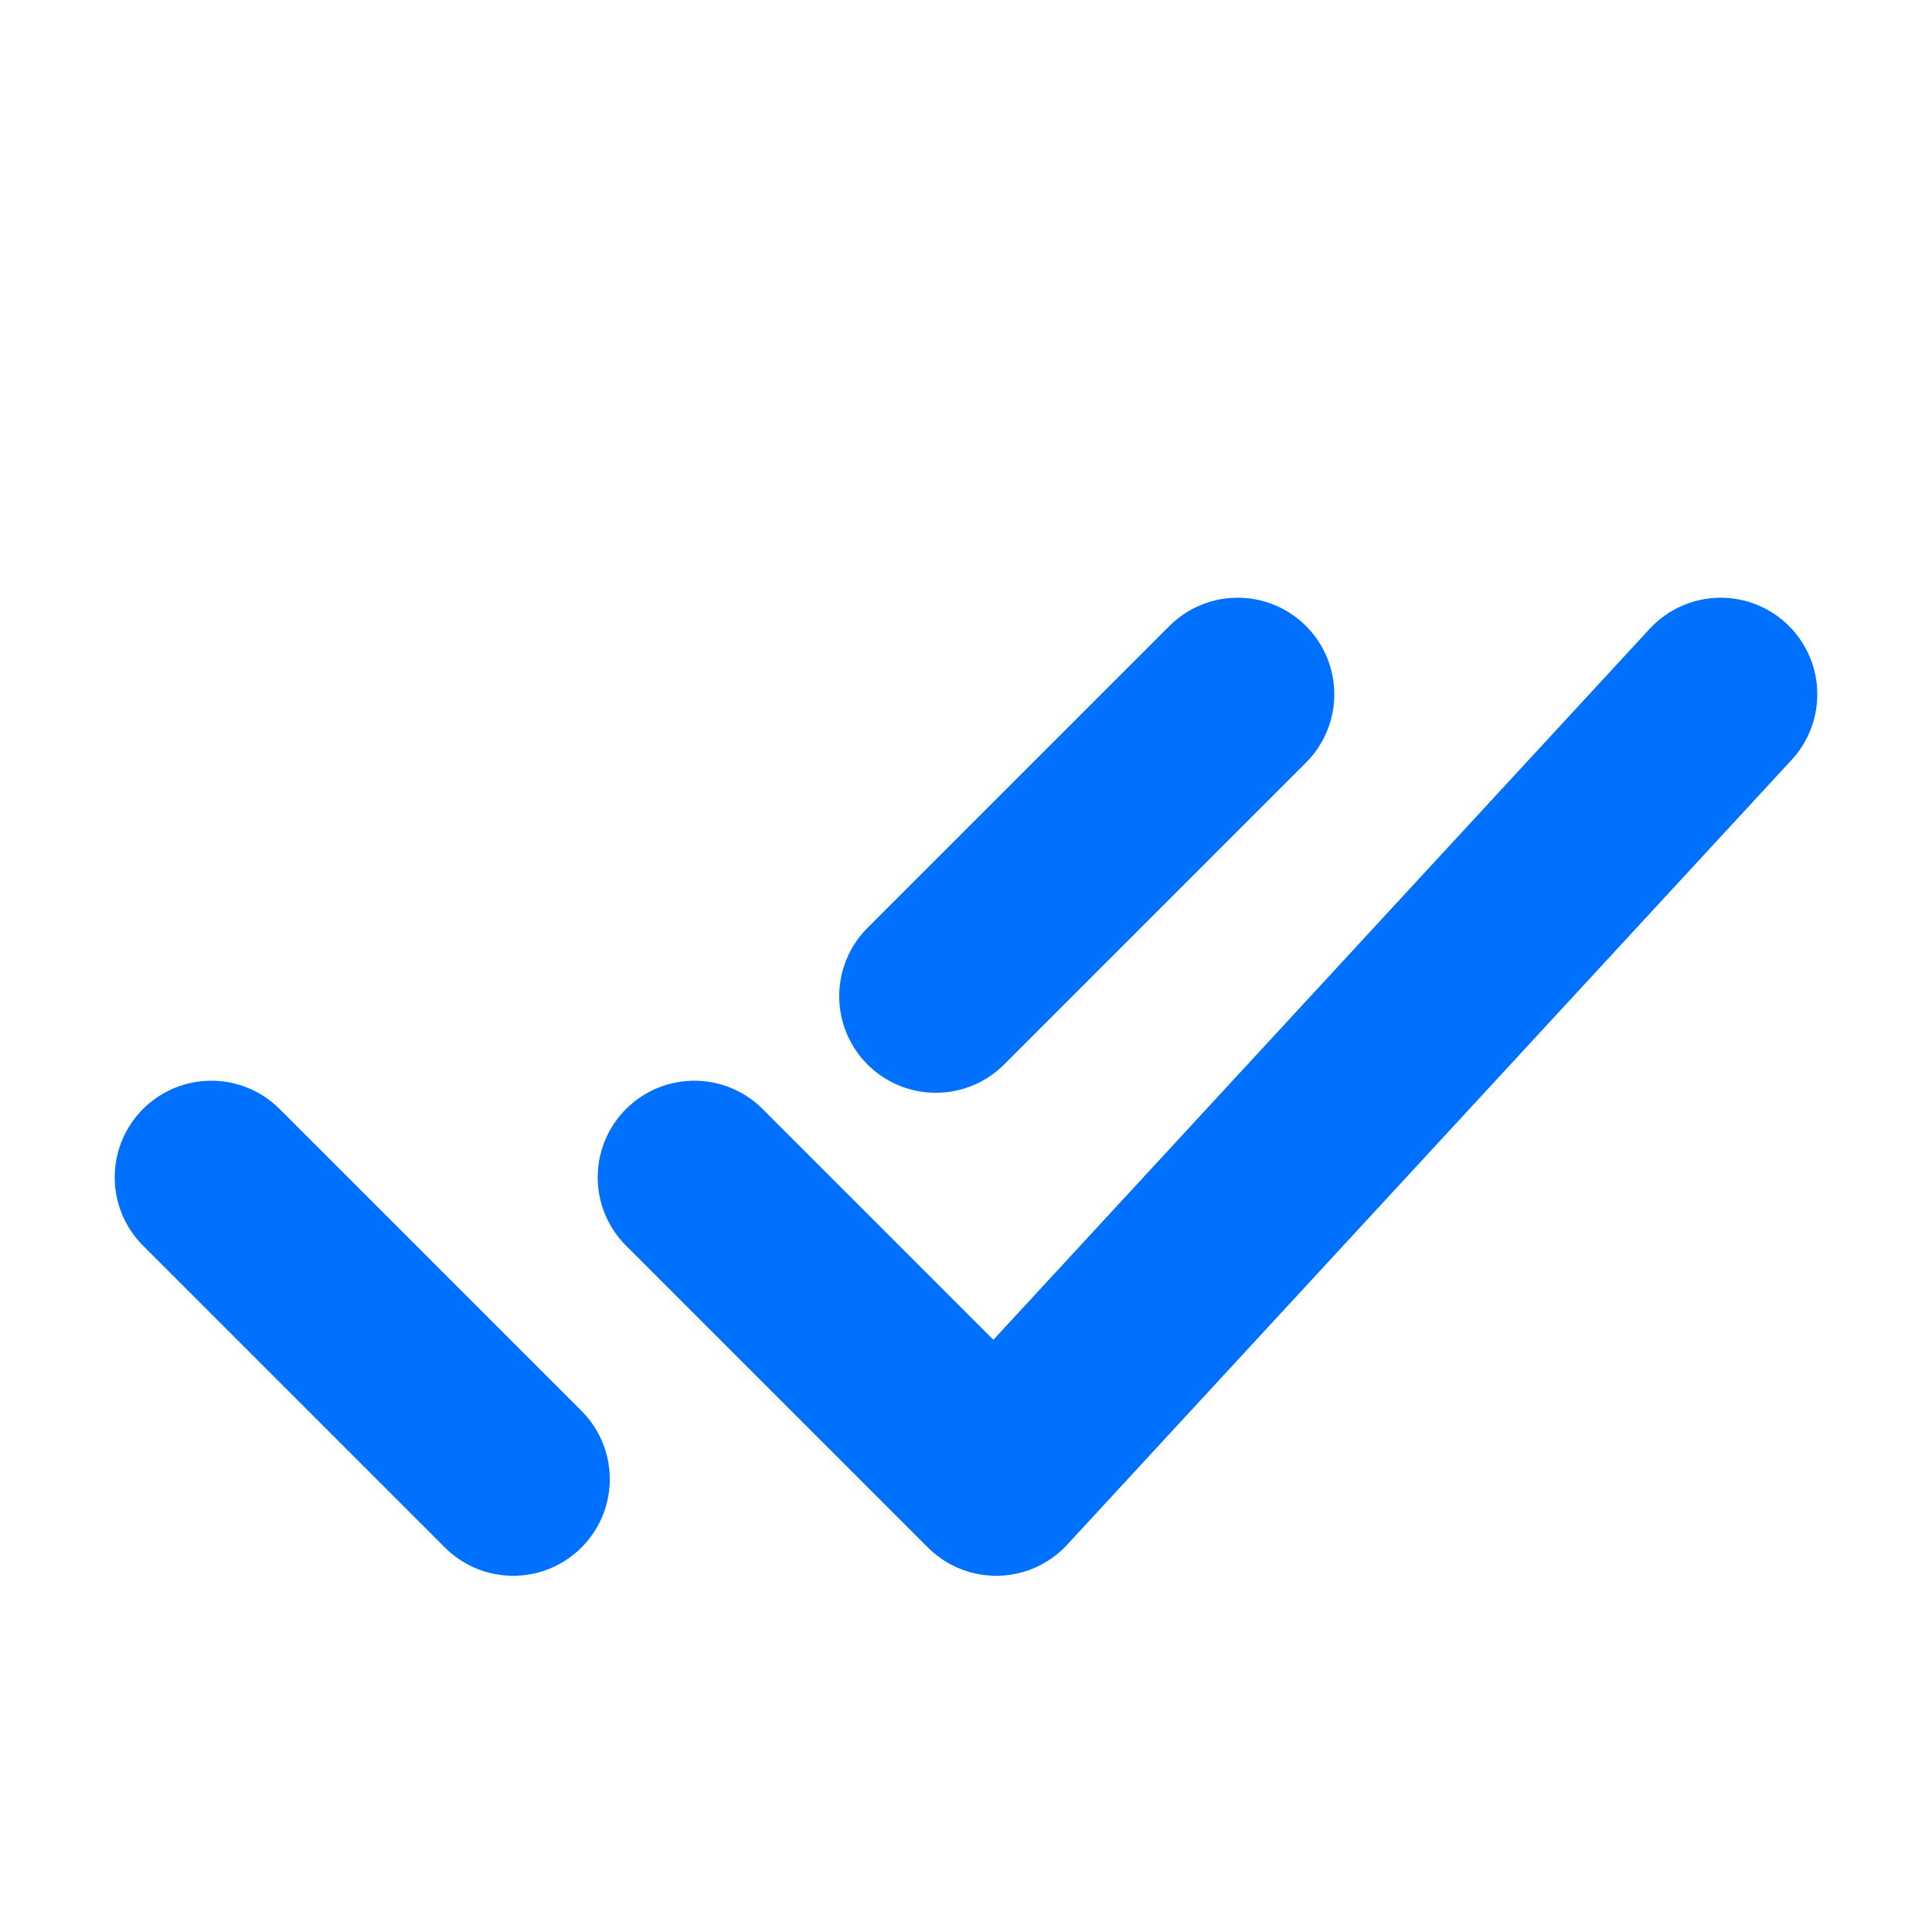
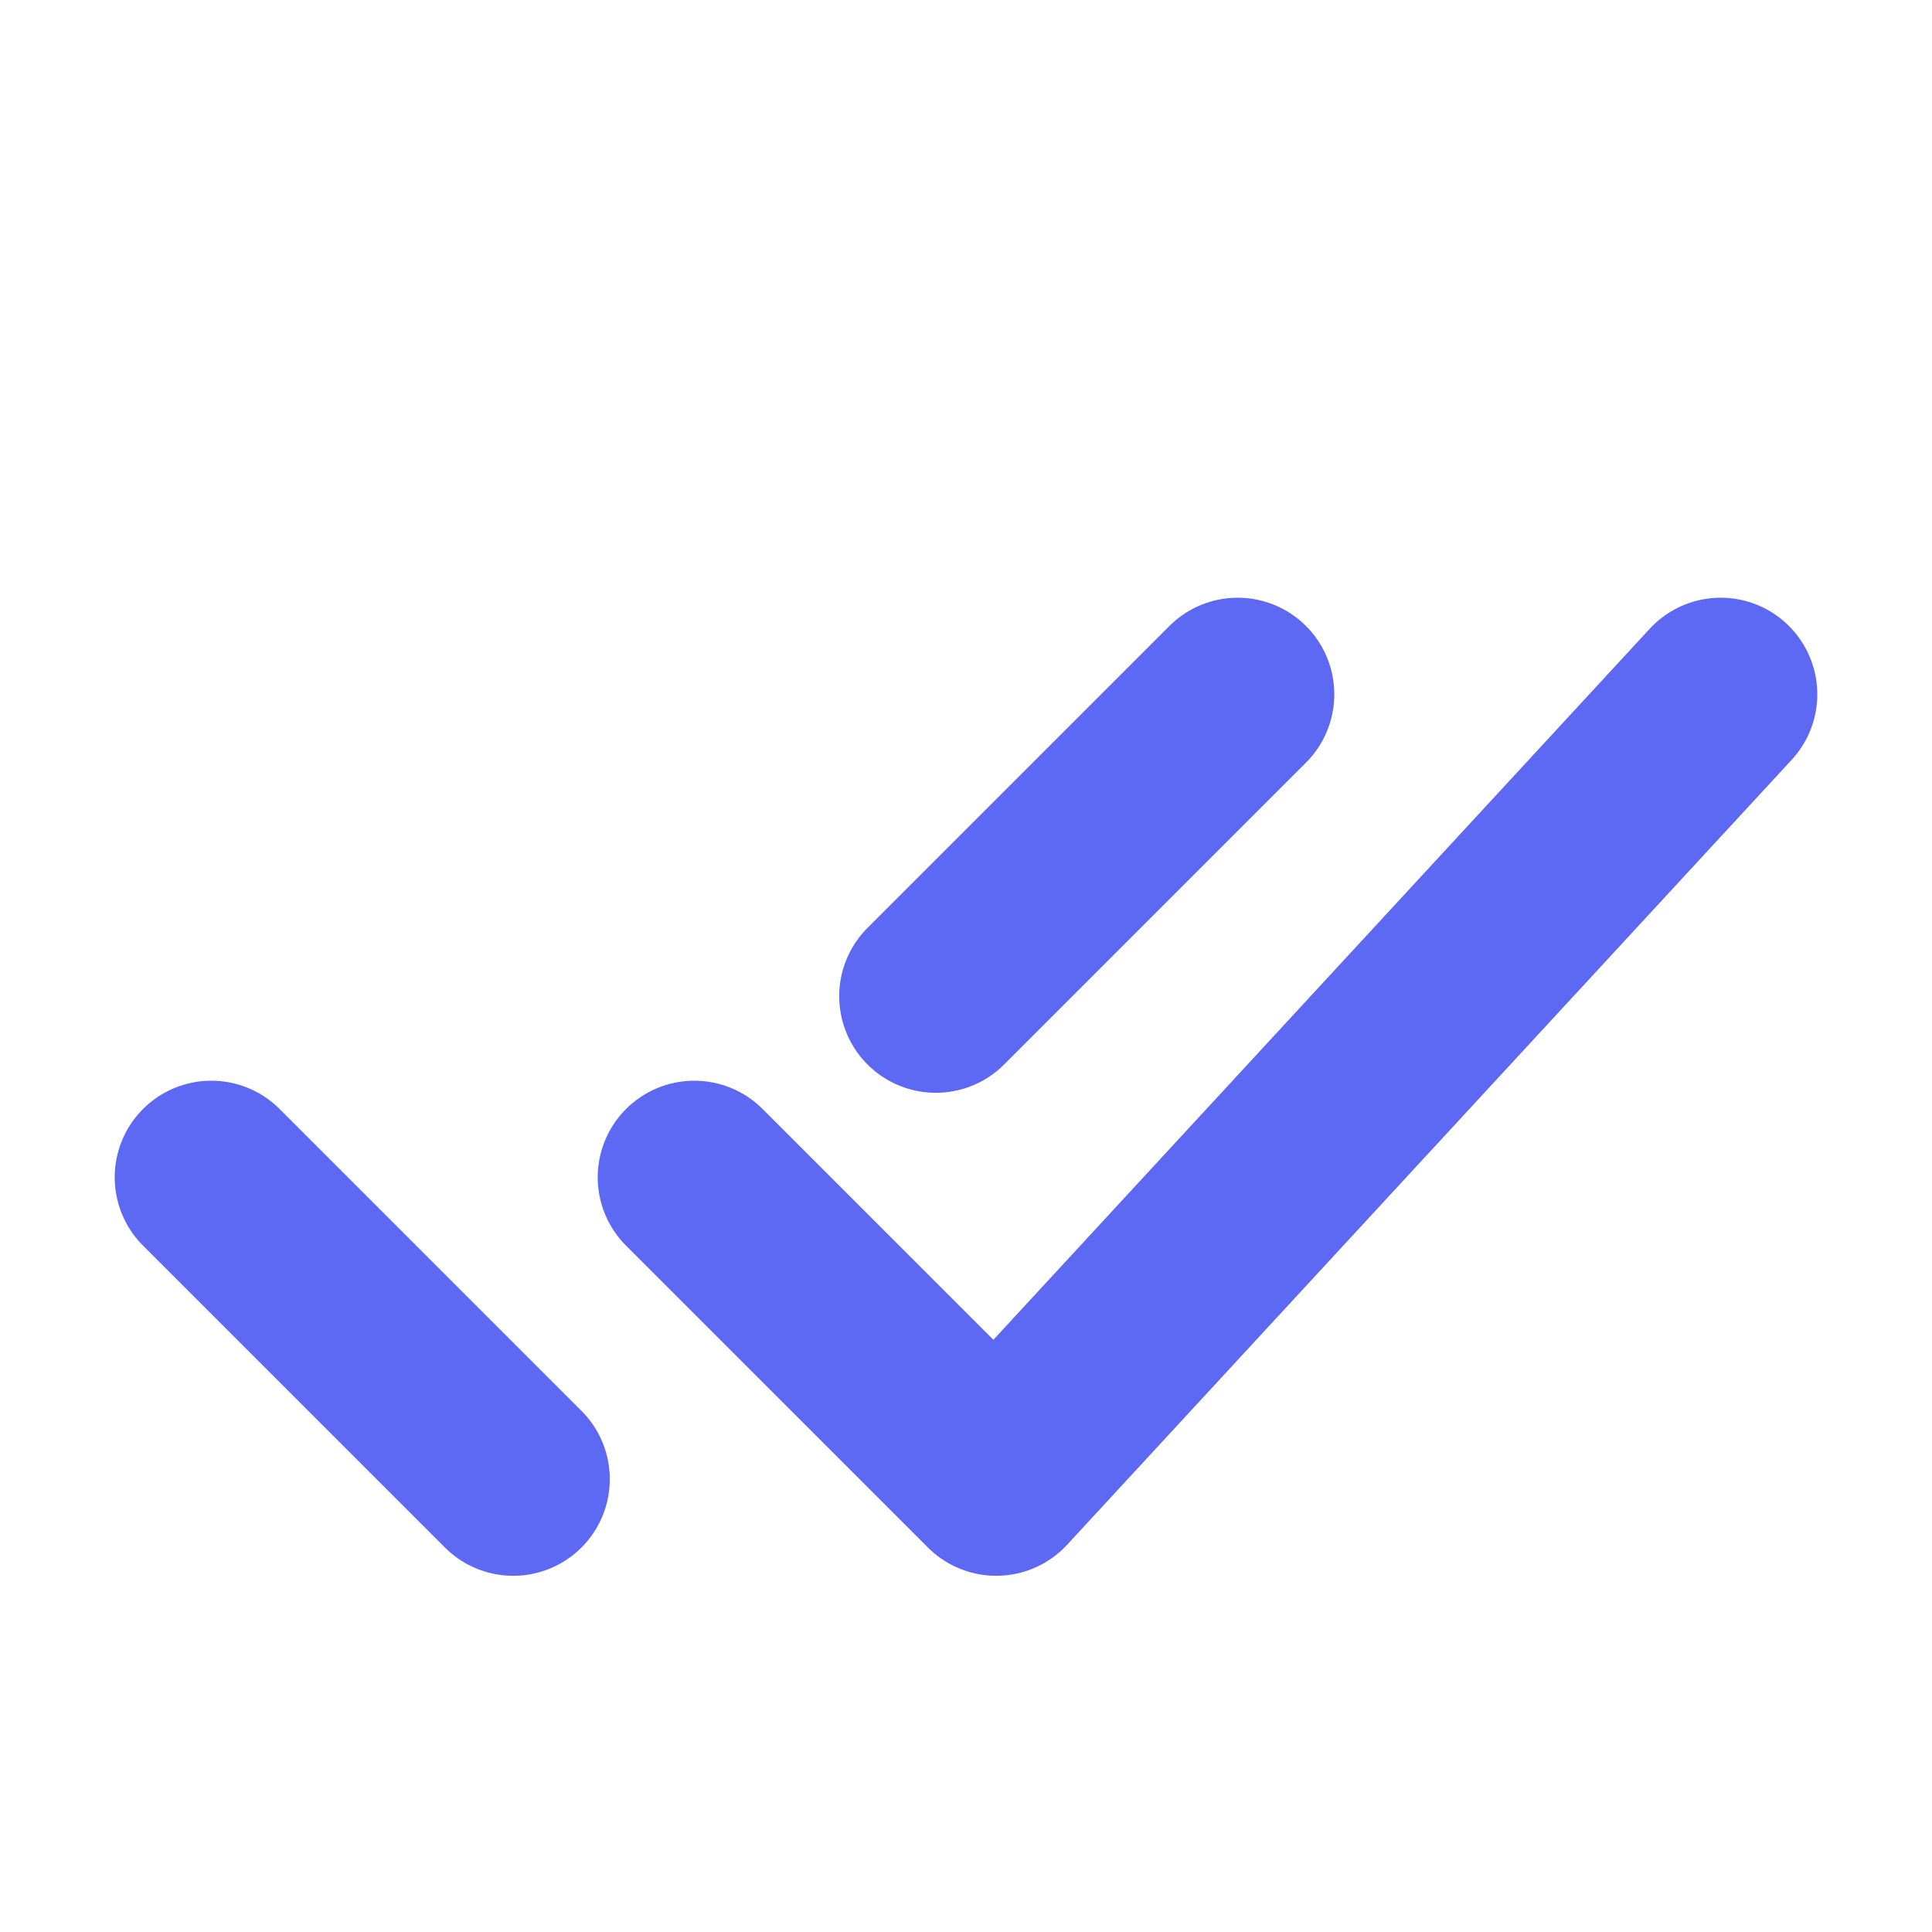
- <svg xmlns="http://www.w3.org/2000/svg" width="800px" height="800px" viewBox="0 0 16 16" version="1.1" fill="none" stroke="#0071FF" stroke-linecap="round" stroke-linejoin="round" stroke-width="1.6">
+ <svg xmlns="http://www.w3.org/2000/svg" width="800px" height="800px" viewBox="0 0 16 16" version="1.1" fill="none" stroke="#5D69F3" stroke-linecap="round" stroke-linejoin="round" stroke-width="1.6">
  <g id="SVGRepo_bgCarrier" stroke-width="0" />
-   <g id="SVGRepo_tracerCarrier" stroke-linecap="round" stroke-linejoin="round" />
+   <g id="SVGRepo_tracerCarrier" stroke-linecap="round" stroke-linejoin="round" stroke="#CCCCCC" stroke-width="0.192" />
  <g id="SVGRepo_iconCarrier">
    <path d="m1.75 9.75 2.5 2.5m3.5-4 2.5-2.5m-4.5 4 2.5 2.5 6-6.5" />
  </g>
</svg>
